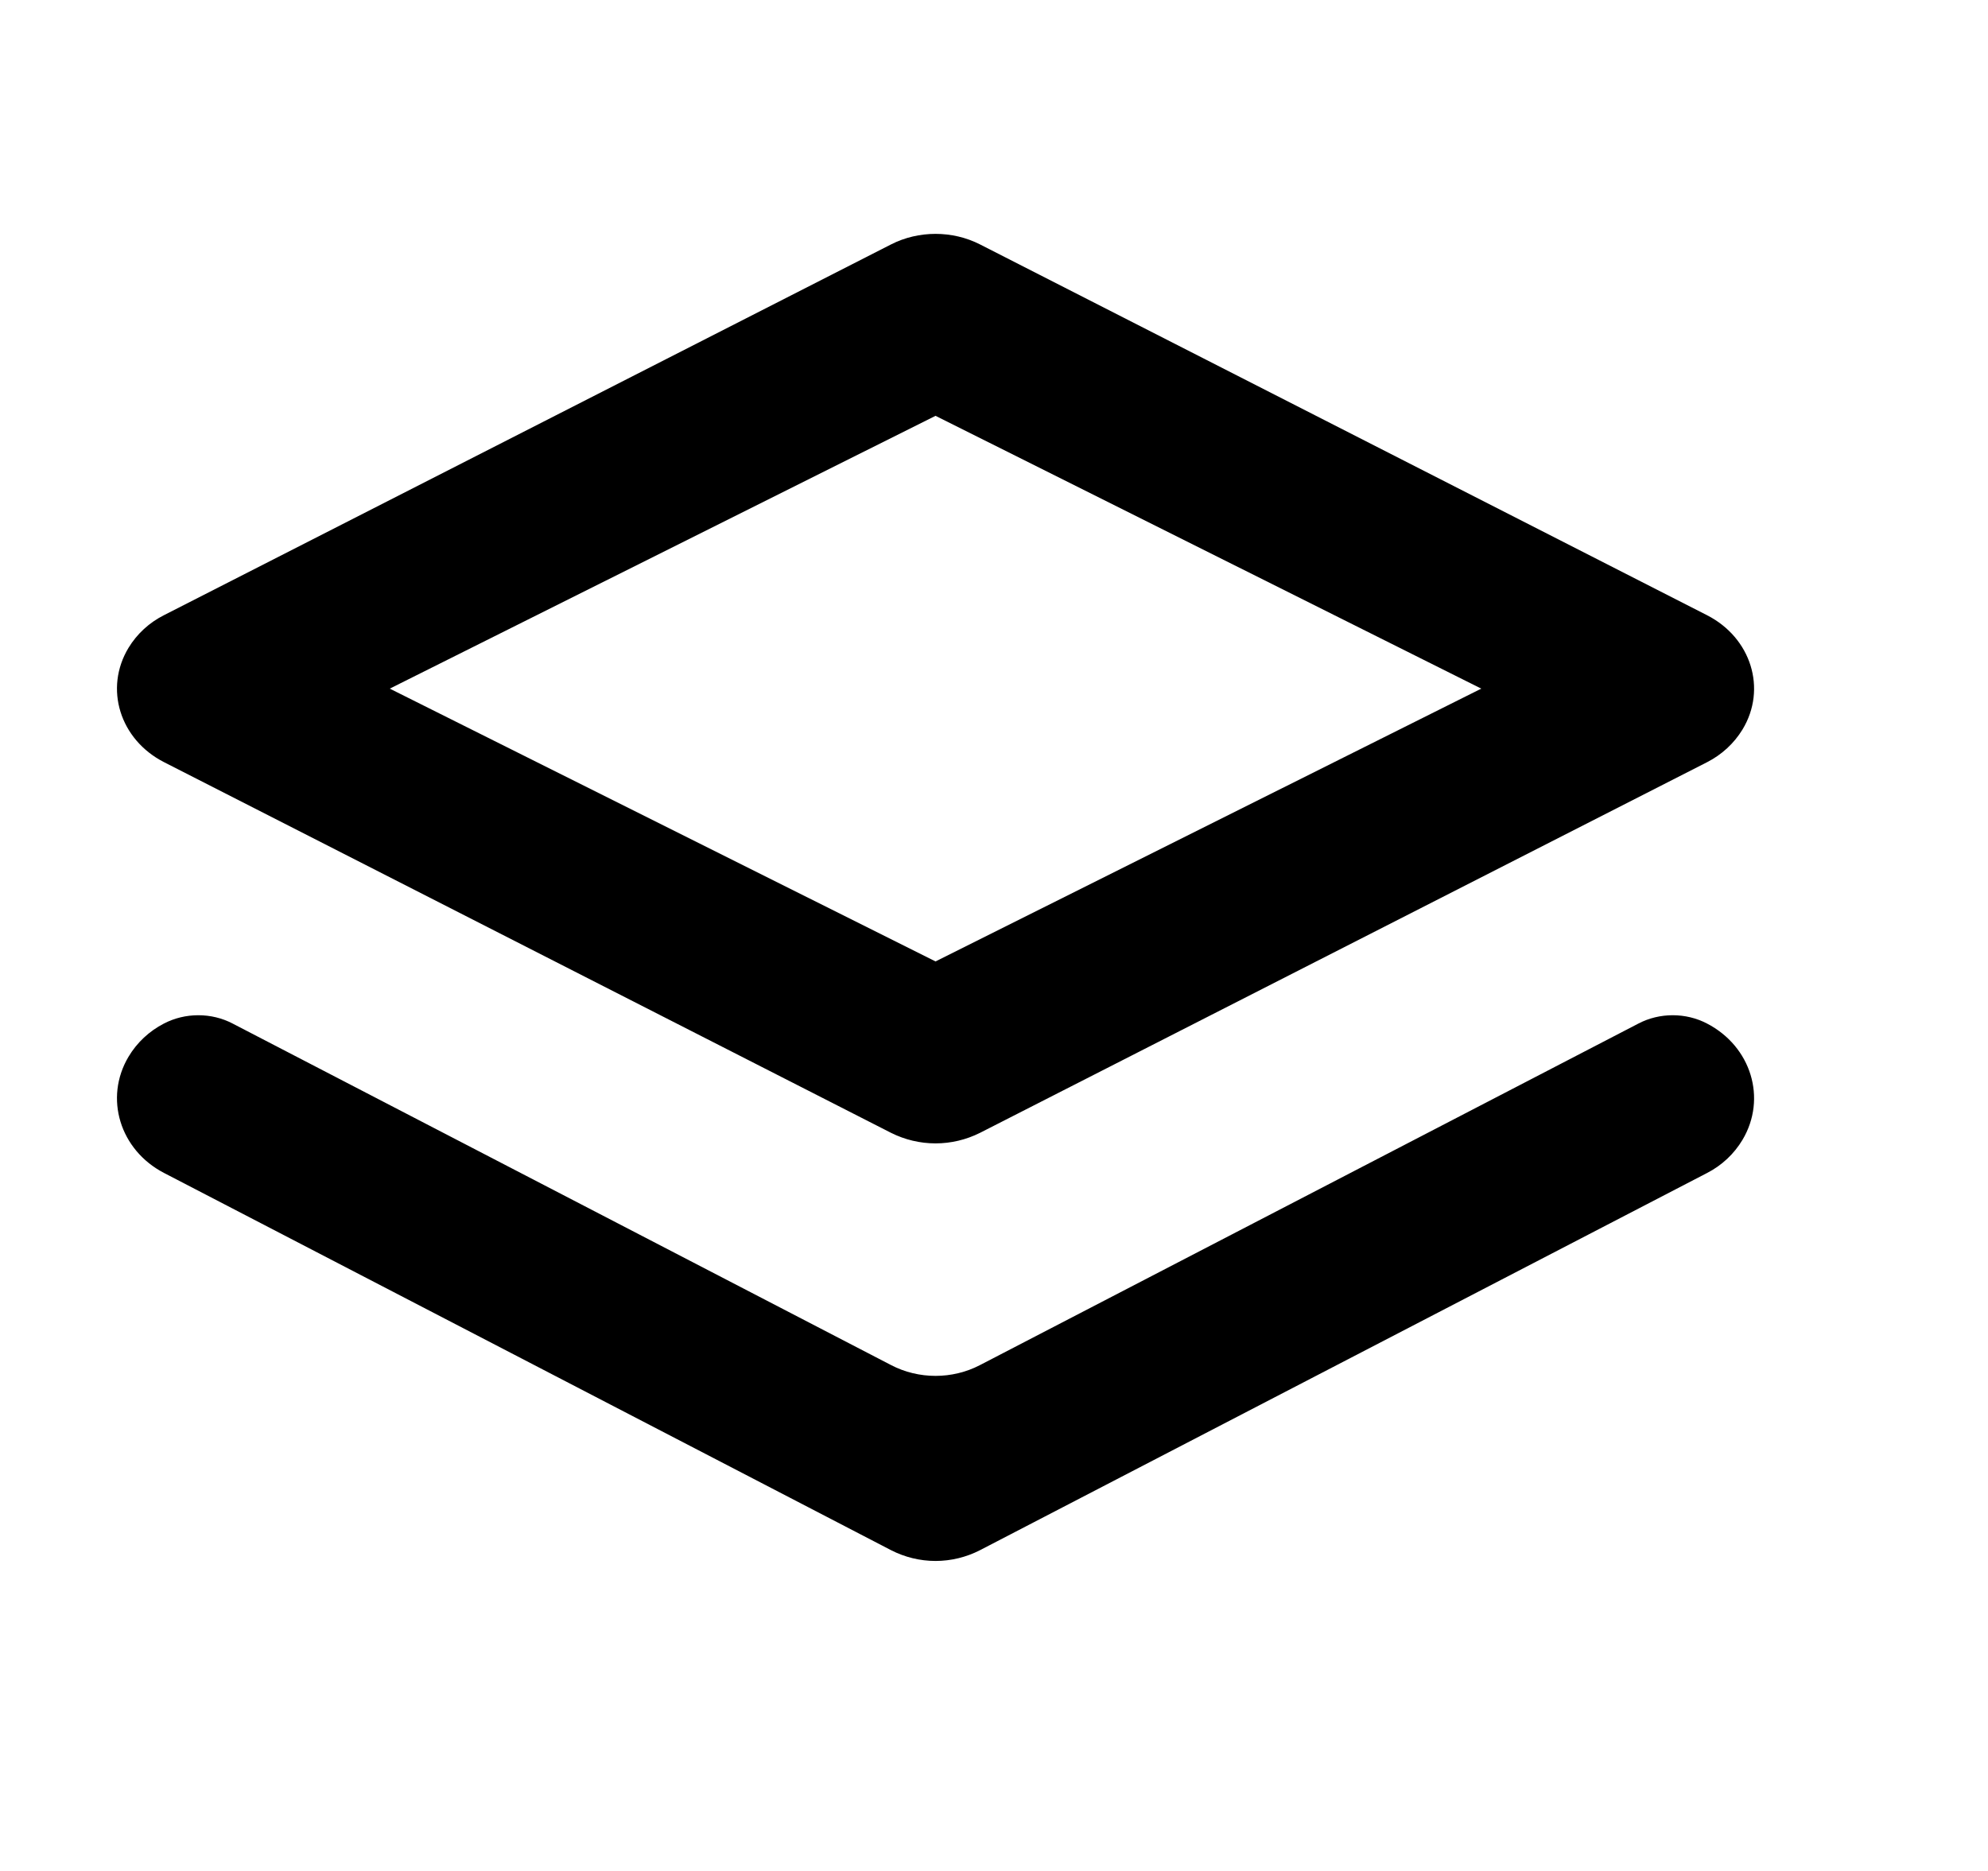
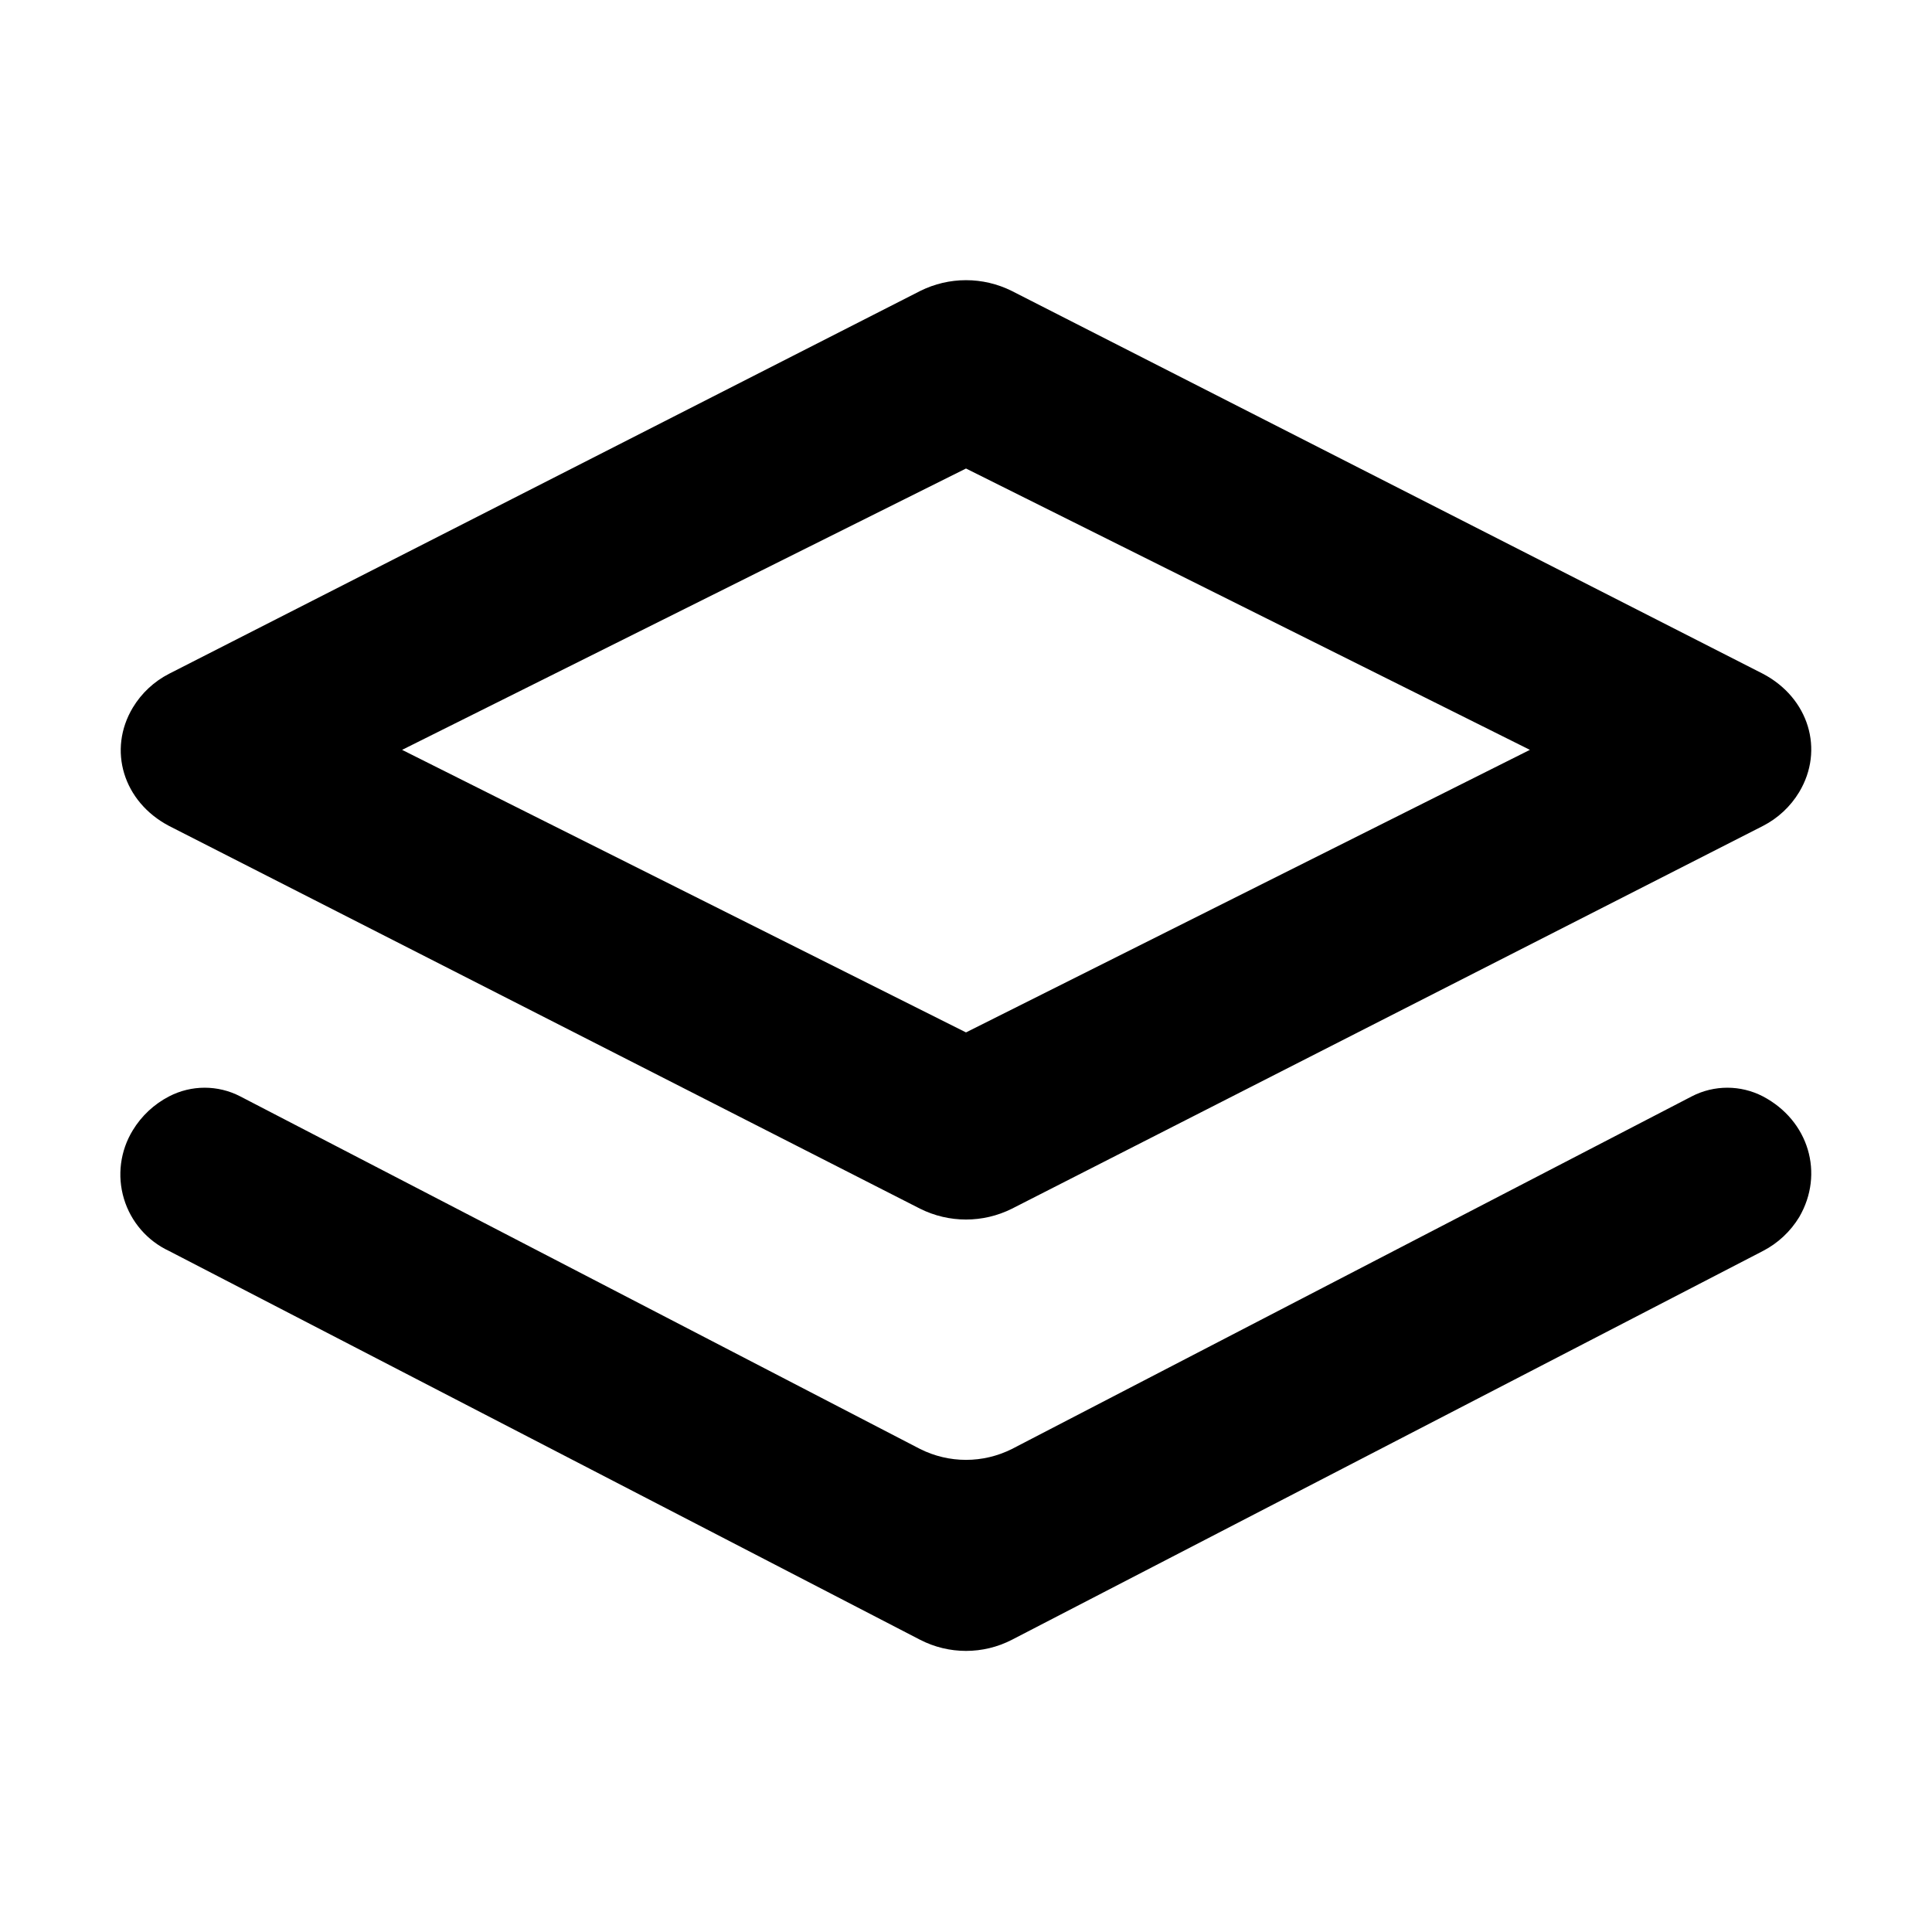
- <svg xmlns="http://www.w3.org/2000/svg" width="17" height="16" viewBox="0 0 17 16">
-   <path d="M3.333 5.889L8 8.222L12.667 5.889L8 3.556L3.333 5.889ZM8.38 2.09L14.597 5.261C14.975 5.454 15.111 5.891 14.901 6.238C14.828 6.358 14.723 6.454 14.598 6.518L8.38 9.688C8.262 9.747 8.132 9.778 8 9.778C7.868 9.778 7.738 9.747 7.62 9.688L1.403 6.518C1.025 6.325 0.889 5.888 1.099 5.54C1.172 5.42 1.277 5.324 1.402 5.261L7.62 2.09C7.856 1.97 8.144 1.97 8.38 2.09ZM8.38 13.257C8.263 13.317 8.132 13.349 8 13.349C7.868 13.349 7.737 13.317 7.62 13.257L1.403 10.031C1.025 9.835 0.889 9.39 1.099 9.037C1.171 8.916 1.276 8.818 1.402 8.753C1.493 8.706 1.593 8.682 1.696 8.682C1.798 8.682 1.899 8.706 1.989 8.753L7.62 11.674C7.856 11.797 8.144 11.797 8.38 11.674L14.011 8.753C14.101 8.706 14.202 8.682 14.304 8.682C14.406 8.682 14.507 8.706 14.597 8.753C14.975 8.949 15.111 9.394 14.901 9.747C14.829 9.868 14.723 9.967 14.598 10.031L8.38 13.257Z" />
+ <svg xmlns="http://www.w3.org/2000/svg" viewBox="0 0 16 16">
+   <path d="M3.33 6.21 8 8.55l4.67-2.34L8 3.88 3.33 6.21Zm5.05-3.8 6.22 3.17c.38.2.51.63.3.98a.75.75 0 0 1-.3.28l-6.22 3.17a.85.85 0 0 1-.76 0L1.4 6.84c-.38-.2-.51-.63-.3-.98a.75.75 0 0 1 .3-.28l6.22-3.17a.85.85 0 0 1 .76 0Zm0 11.17a.83.83 0 0 1-.76 0L1.4 10.36a.7.7 0 0 1-.3-1 .76.76 0 0 1 .3-.28.64.64 0 0 1 .59 0L7.62 12c.24.12.52.12.76 0l5.63-2.92a.64.64 0 0 1 .59 0c.38.2.51.64.3 1a.76.76 0 0 1-.3.28l-6.22 3.22Z" />
</svg>
